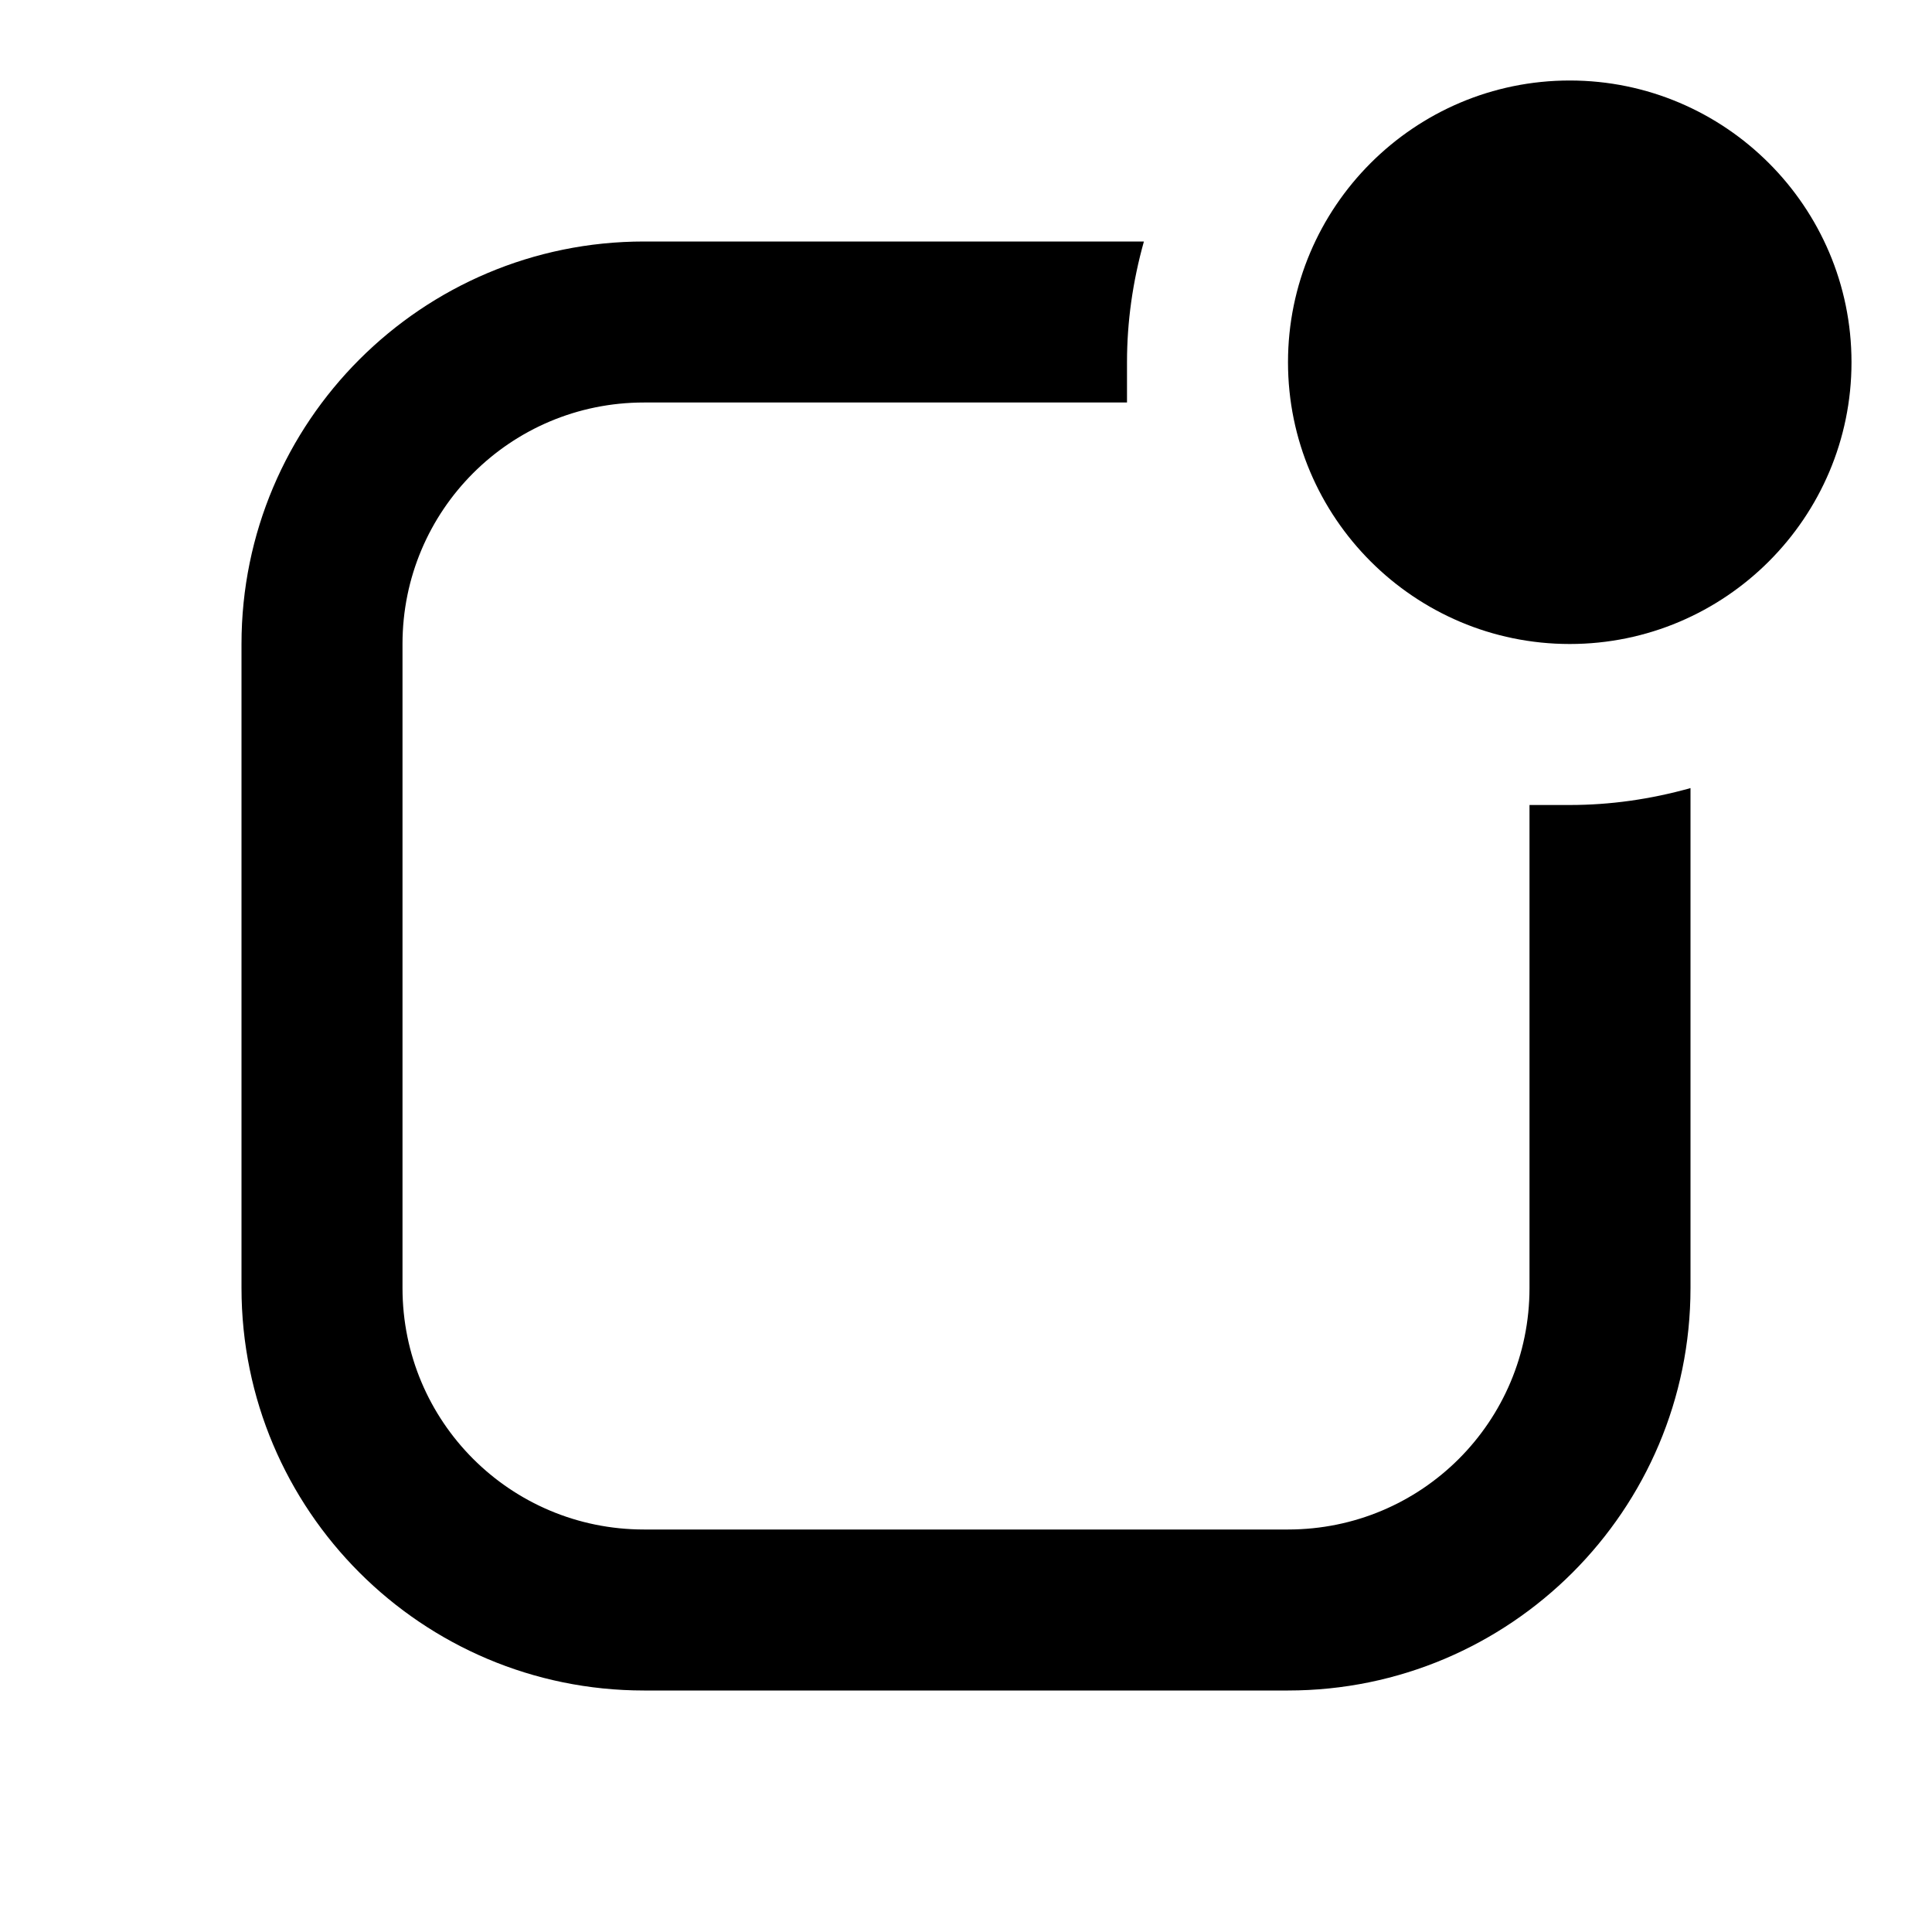
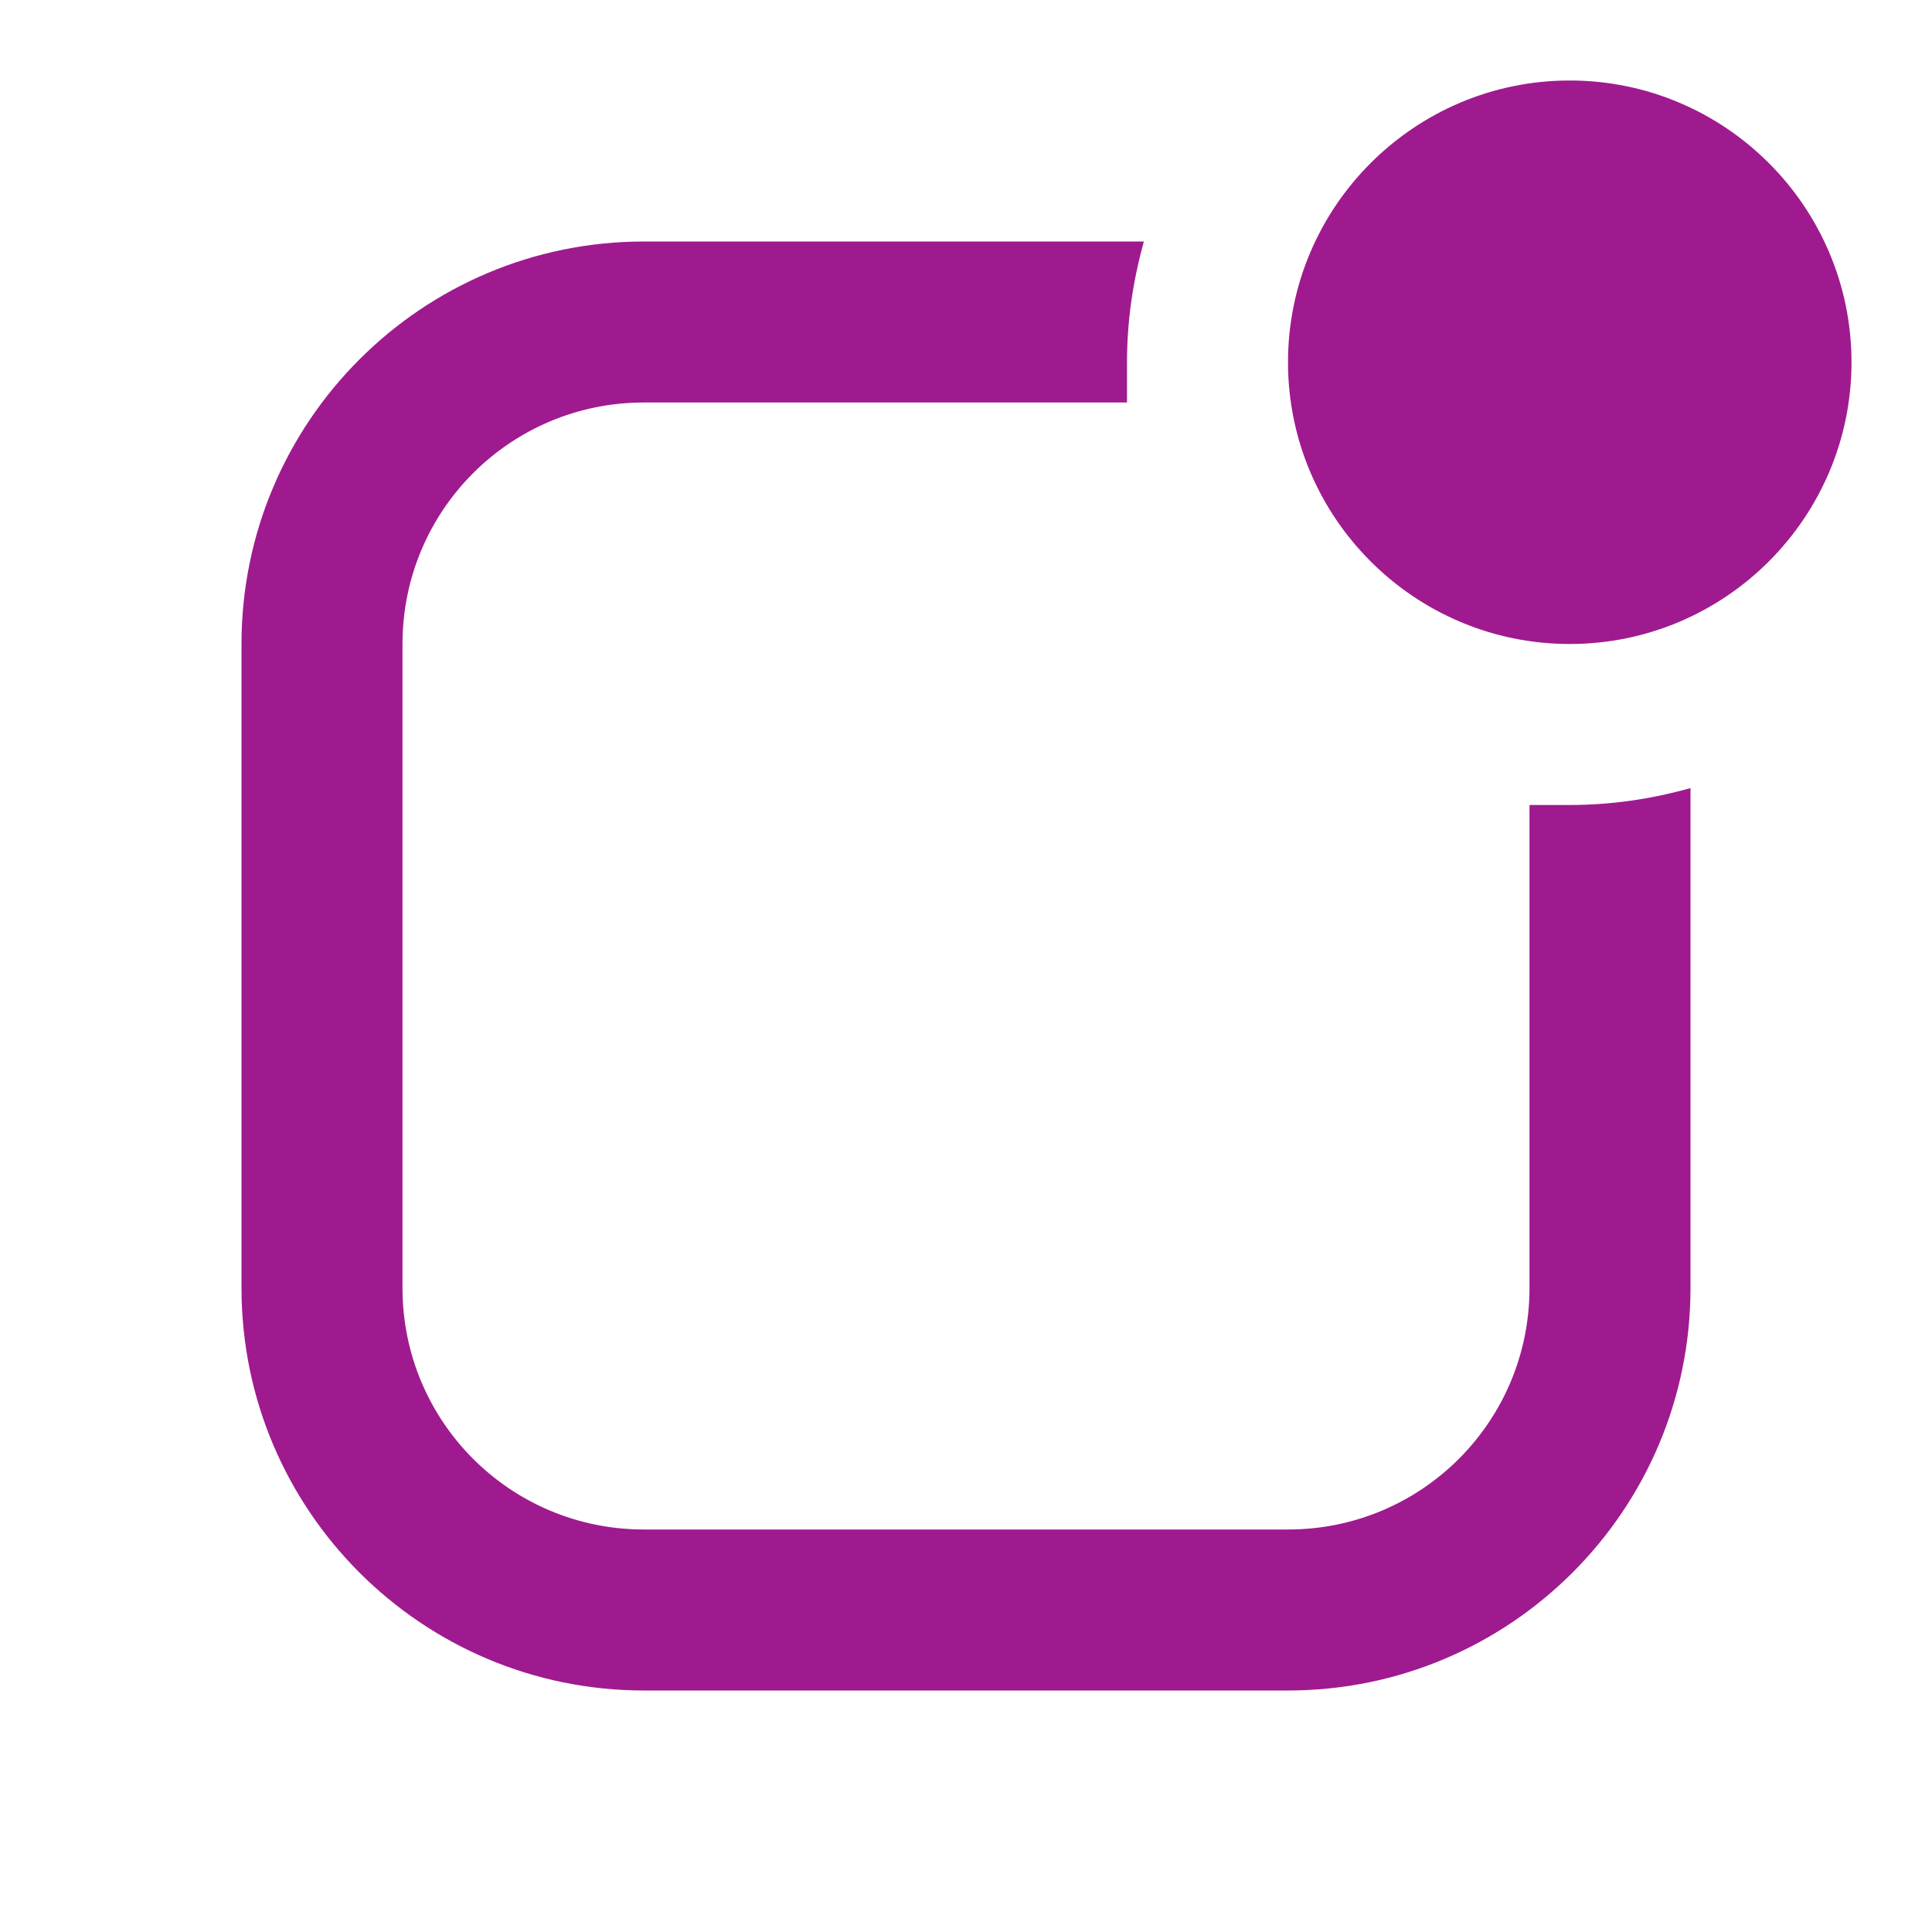
- <svg xmlns="http://www.w3.org/2000/svg" viewBox="0 0 24 24">
+ <svg xmlns="http://www.w3.org/2000/svg" fill="#9f1a8f" viewBox="0 0 24 24">
  <path d="M19.5 8C21.43 8 23 6.43 23 4.5C23 2.57 21.43 1 19.5 1C17.57 1 16 2.57 16 4.5C16 6.43 17.57 8 19.5 8M21 16V9.79C20.5 9.93 20 10 19.5 10C19.33 10 19.17 10 19 10V16C19 17.66 17.66 19 16 19H8C6.34 19 5 17.66 5 16V8C5 6.34 6.34 5 8 5H14C14 4.84 14 4.67 14 4.5C14 4 14.07 3.5 14.21 3H8C5.24 3 3 5.24 3 8V16C3 18.76 5.24 21 8 21H16C18.76 21 21 18.76 21 16Z" />
</svg>
